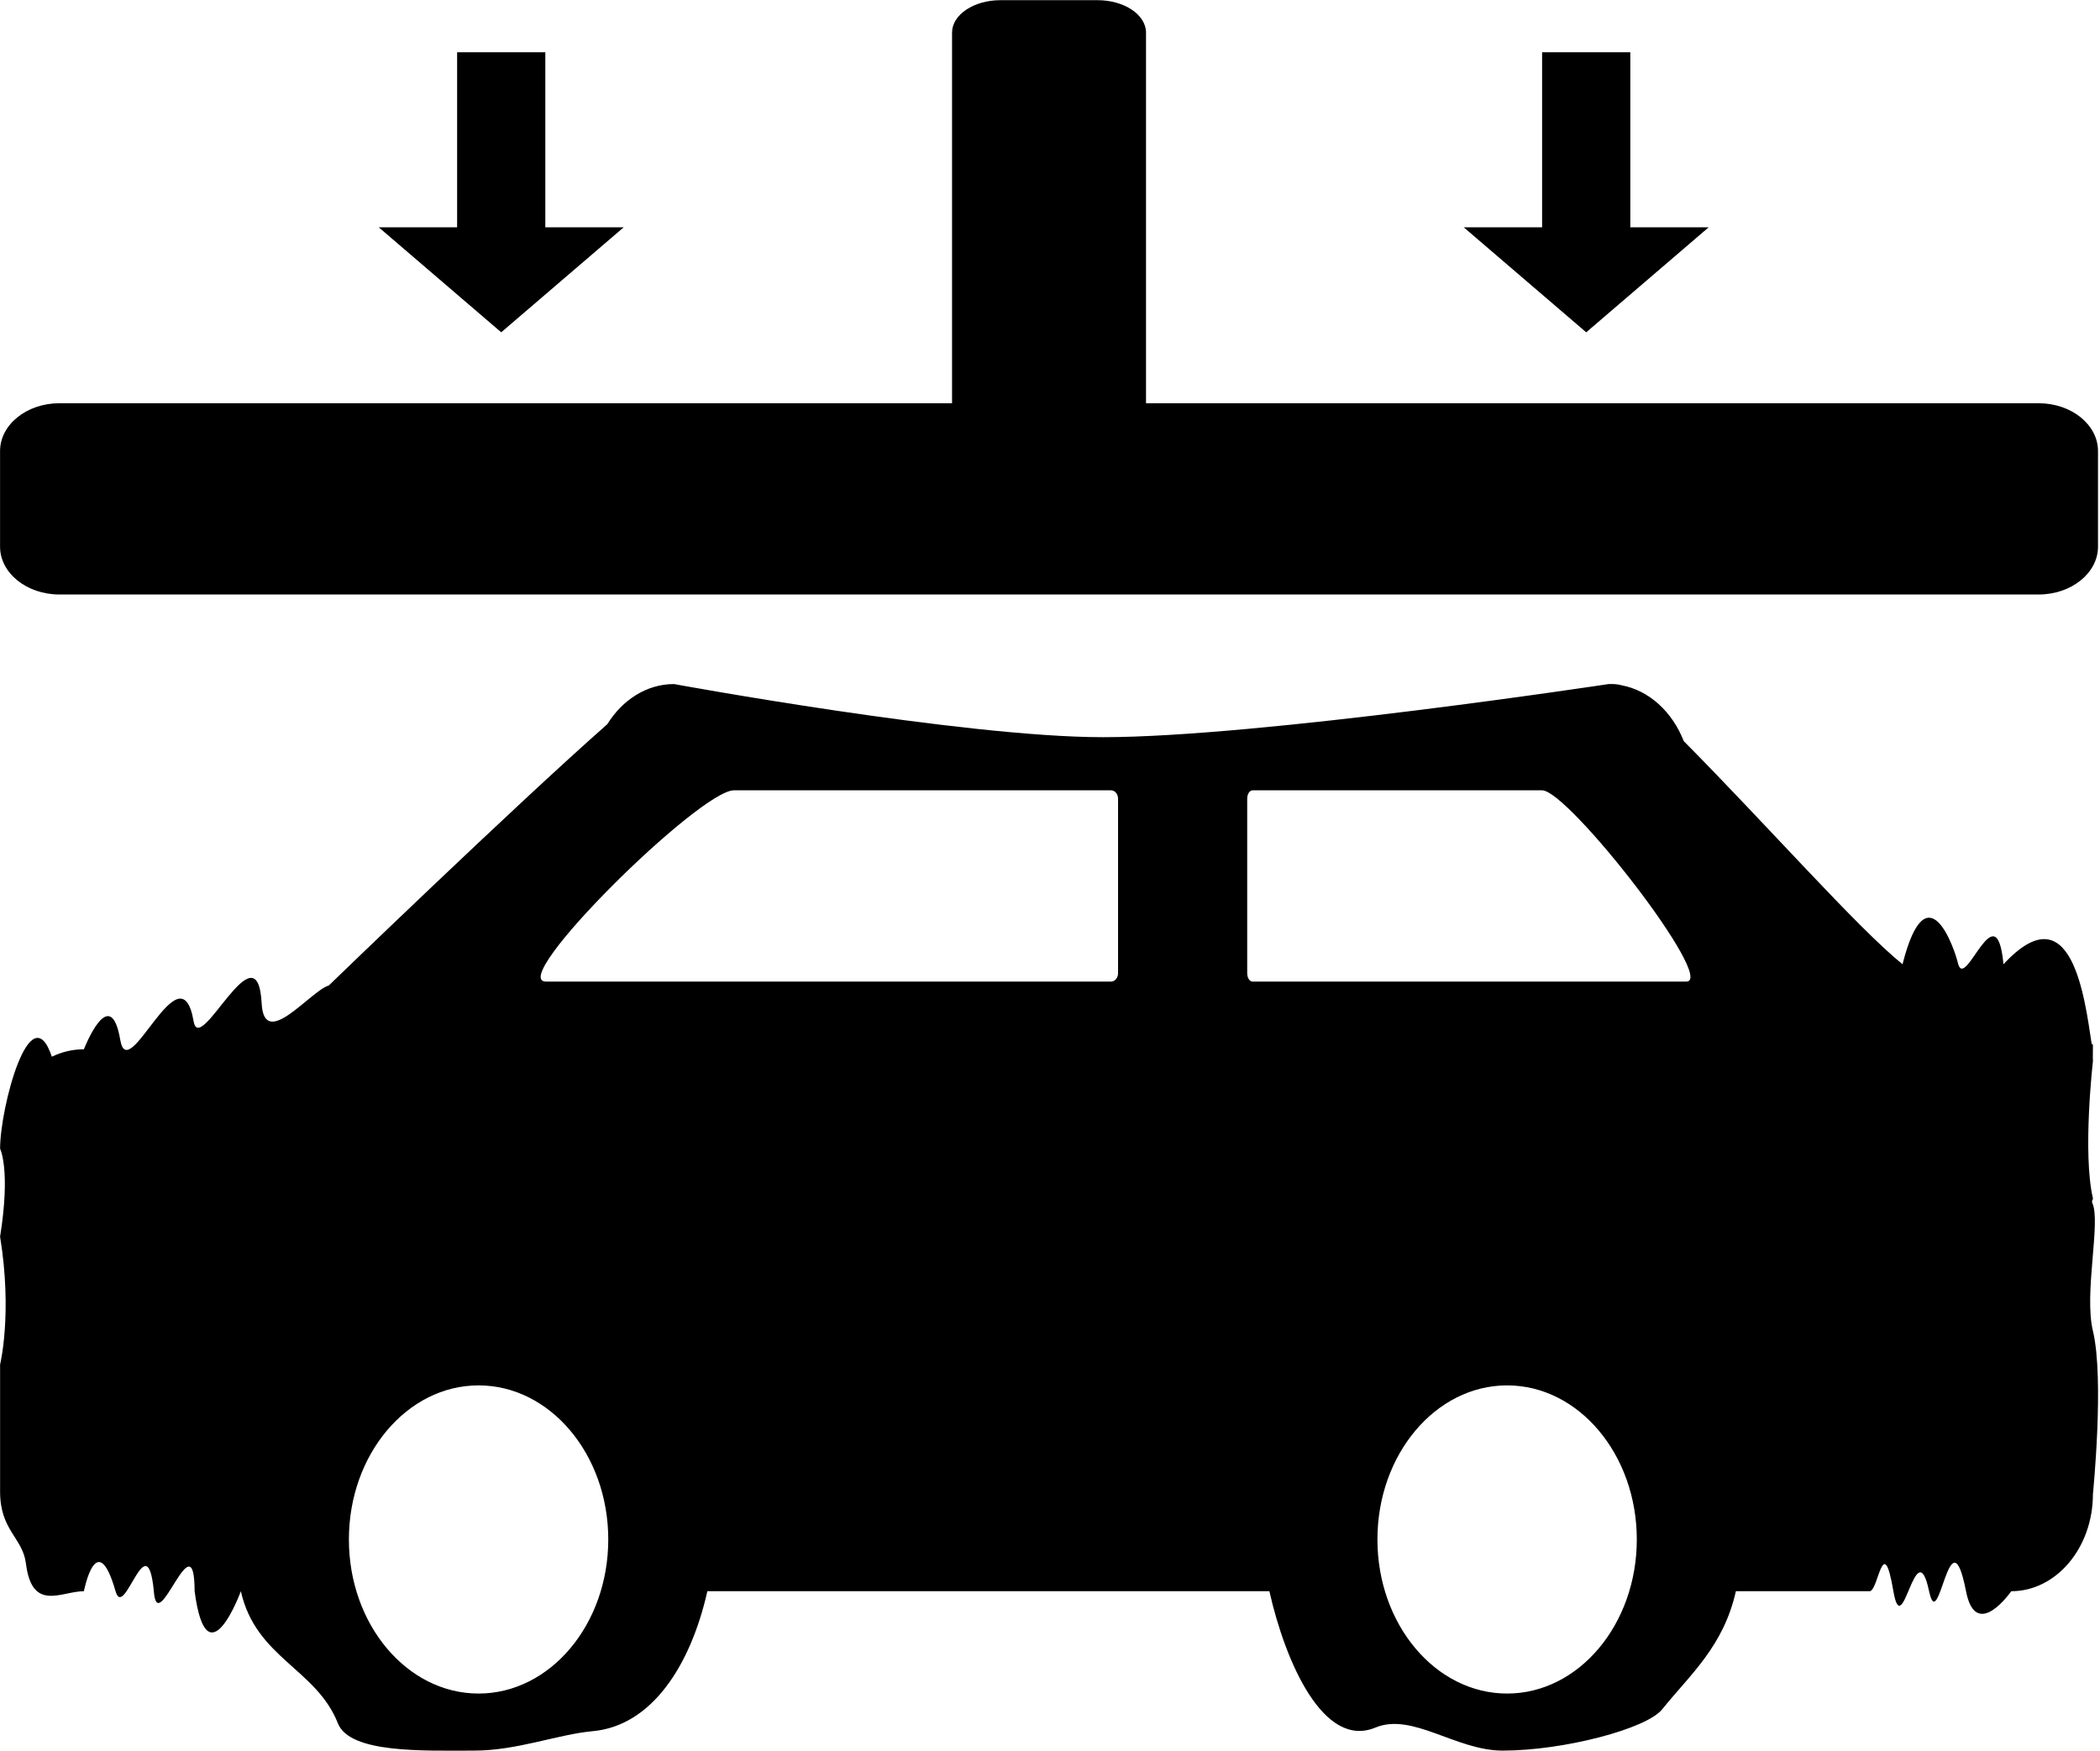
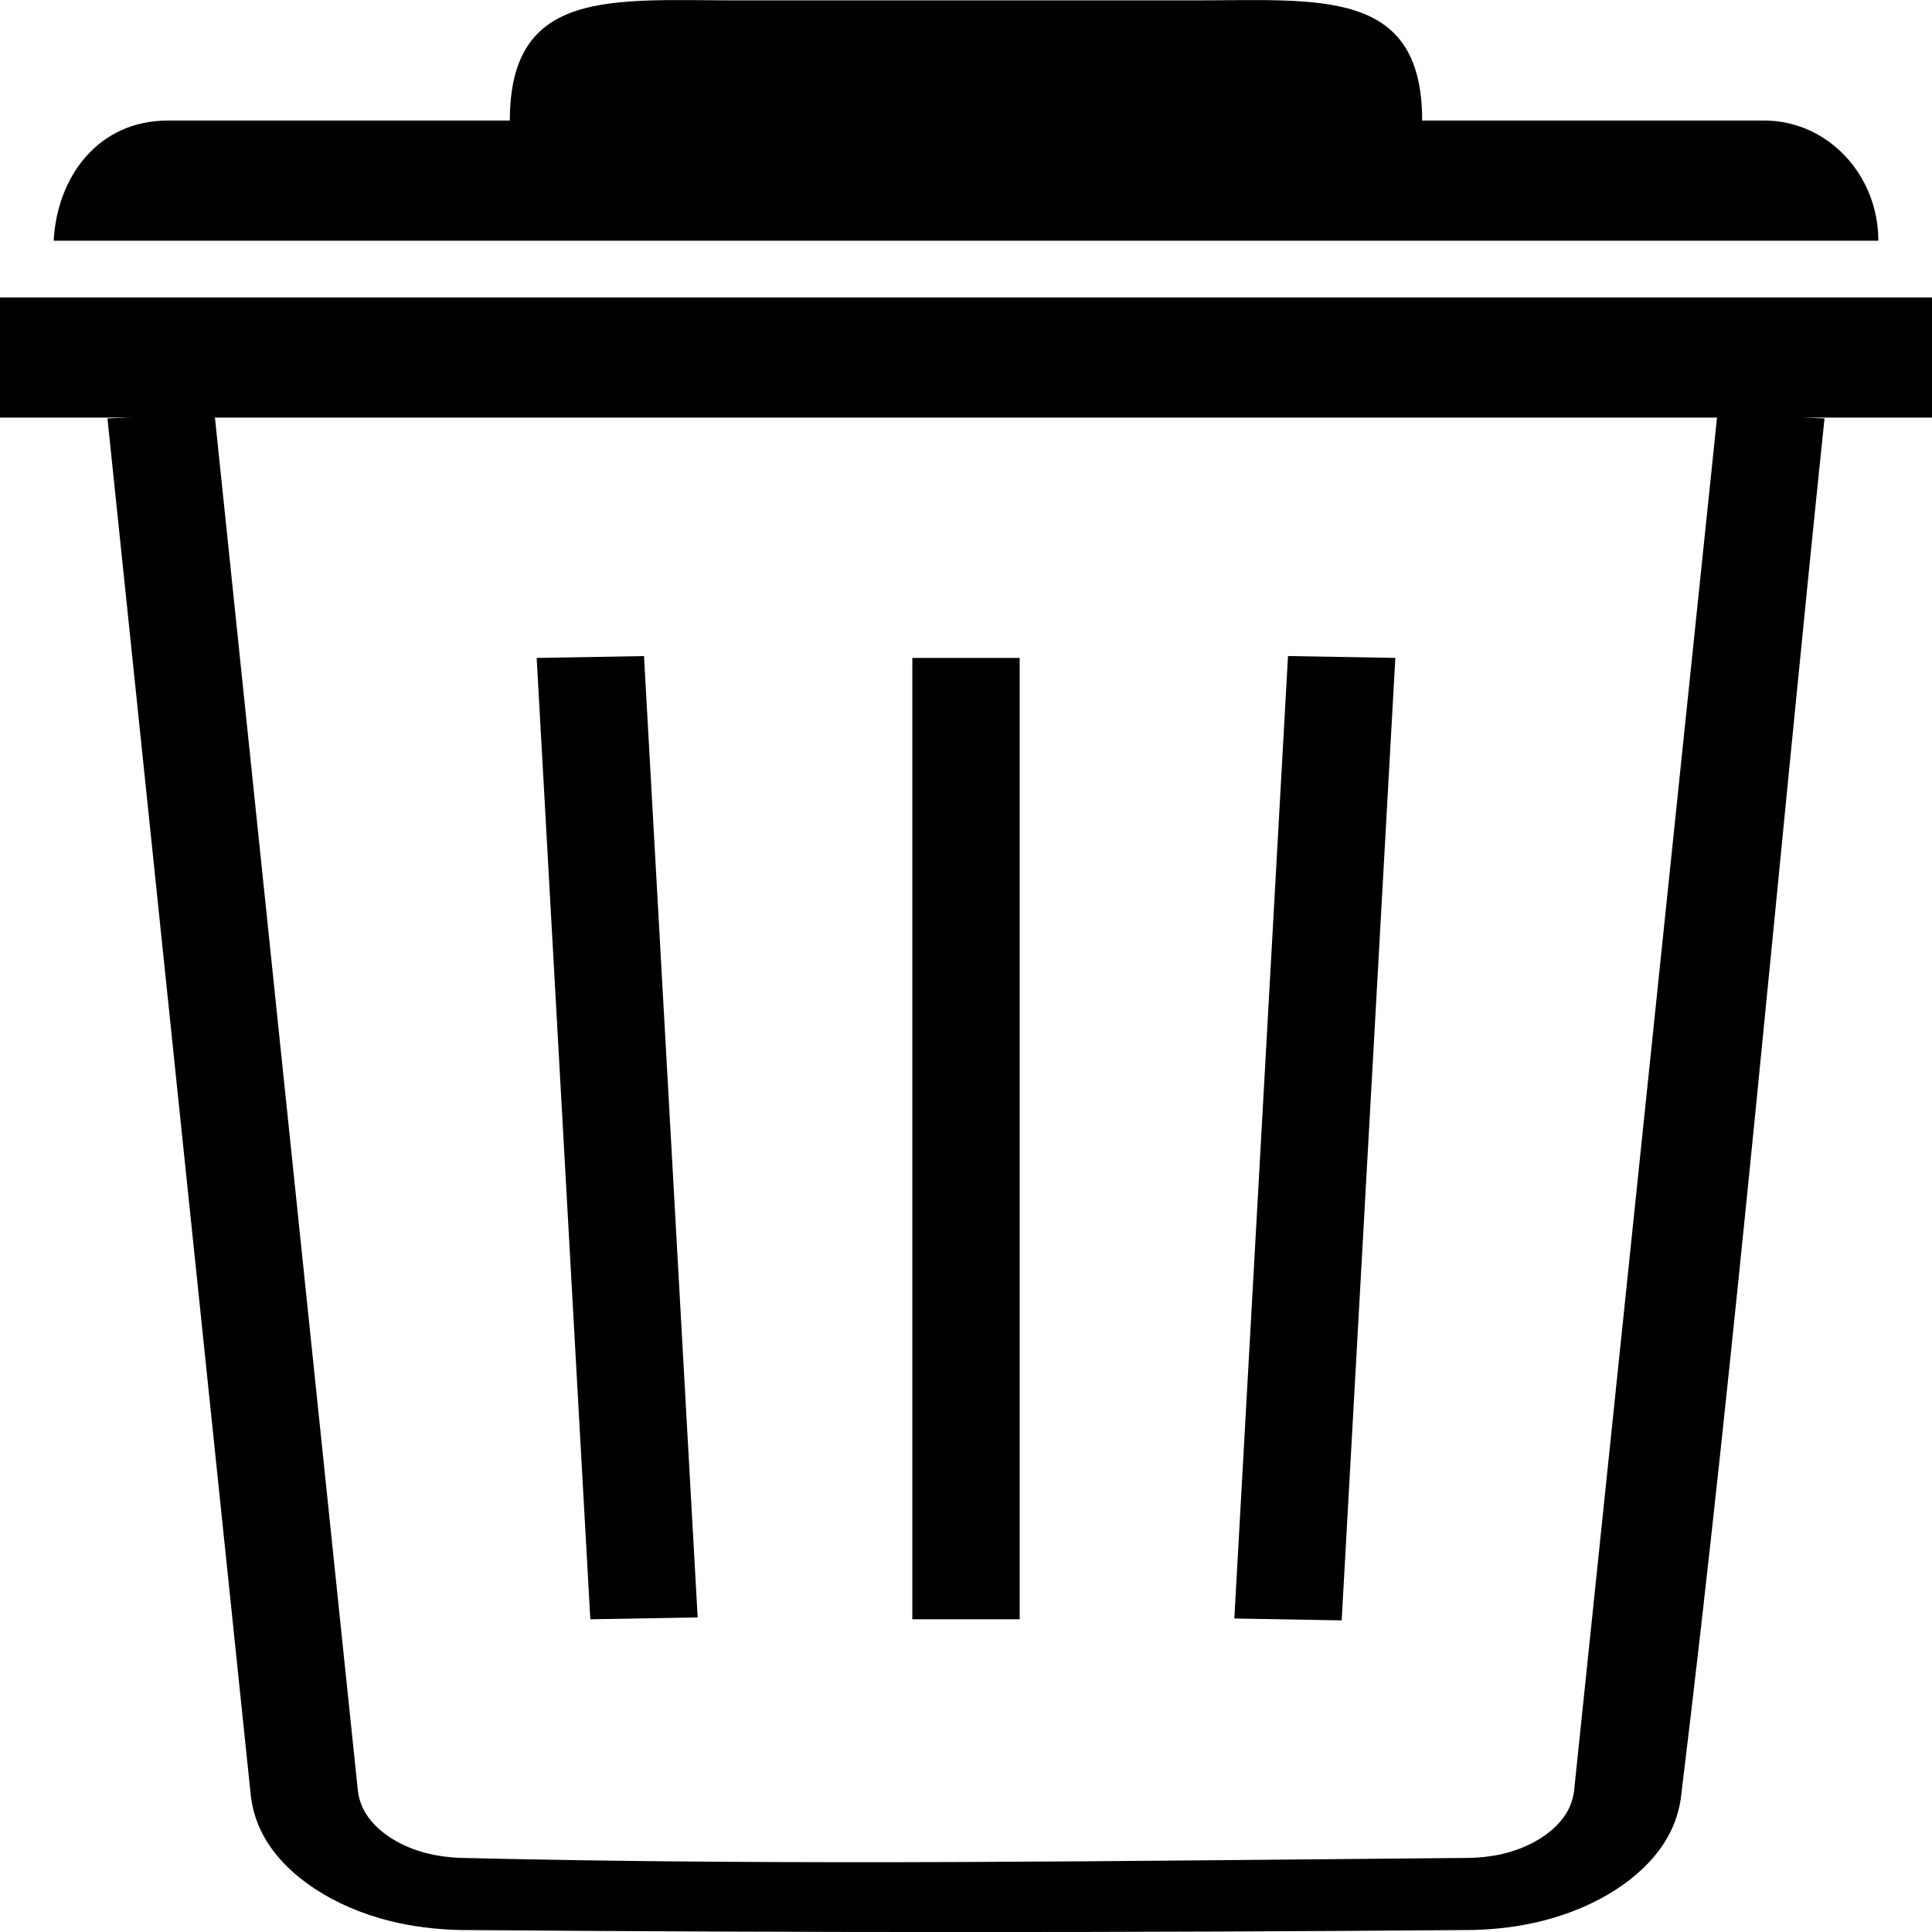
- <svg xmlns="http://www.w3.org/2000/svg" width="100%" height="100%" viewBox="0 0 60 50" version="1.1" xml:space="preserve" style="fill-rule:evenodd;clip-rule:evenodd;stroke-linejoin:round;stroke-miterlimit:2;">
-   <g transform="matrix(1,0,0,1,-2694.18,-3130.64)">
-     <g id="Delete-Icon" transform="matrix(0.30353,0,0,0.30353,1880.06,2240.5)">
-       <g transform="matrix(1.24202,2.28848e-17,-2.84234e-17,1,-640.226,-135.428)">
-         <path d="M2747.15,3106L2679.5,3106C2677.02,3106 2675,3108.02 2675,3110.5L2675,3119.5C2675,3121.98 2677.02,3124 2679.5,3124L2829.5,3124C2831.98,3124 2834,3121.98 2834,3119.5L2834,3110.5C2834,3108.02 2831.98,3106 2829.5,3106L2761.85,3106L2761.85,3071.12C2761.85,3069.44 2760.2,3068.07 2758.18,3068.07L2750.82,3068.07C2748.8,3068.07 2747.15,3069.44 2747.15,3071.12L2747.15,3106Z" />
-       </g>
-       <g transform="matrix(0.84188,0,0,1,442.78,-36)">
-         <path d="M2727.89,3036.78C2729.58,3034.49 2732.29,3033 2735.35,3033C2735.35,3033 2767.66,3038 2783.31,3038C2800.73,3038 2839.85,3033 2839.85,3033C2839.92,3033 2839.99,3033 2840.07,3033C2840.48,3032.99 2840.88,3033.02 2841.27,3033.11C2844.37,3033.59 2846.97,3035.61 2848.25,3038.37C2857.66,3046.36 2867.59,3055.87 2872.71,3059.37C2875.45,3050.29 2878.55,3057.91 2878.94,3059.37C2879.8,3061.79 2883.21,3052.39 2884,3059.37C2891.64,3052.41 2893.09,3062.6 2893.86,3066.87L2894,3066.93C2894,3067.35 2894,3067.75 2893.99,3068.12C2894,3068.24 2894,3068.37 2894,3068.49C2894,3068.49 2892.82,3077.16 2894,3081.39C2894.04,3081.54 2893.8,3081.58 2893.94,3081.85C2894.9,3083.65 2892.98,3090.31 2894,3093.88C2895.29,3098.4 2894,3109.23 2894,3109.23C2894,3114.27 2889.91,3118.37 2884.87,3118.37C2884.87,3118.37 2880.92,3123.16 2879.81,3118.37C2878,3110.56 2876.79,3122.74 2875.68,3118.37C2874.21,3112.53 2872.71,3123.39 2871.69,3118.37C2870.53,3112.63 2870.03,3118.37 2869.03,3118.37L2854.08,3118.37C2852.68,3123.58 2849,3126.18 2845.83,3129.49C2844.08,3131.32 2834.83,3133.37 2828,3133.37C2822.78,3133.37 2817.91,3129.76 2813.78,3131.2C2807.98,3133.24 2803.71,3125.06 2801.92,3118.37L2739.08,3118.37C2737.19,3125.43 2732.81,3131.04 2726.27,3131.54C2722.35,3131.84 2717.82,3133.37 2713,3133.37C2707.35,3133.37 2699.1,3133.65 2697.77,3130.8C2695.34,3125.64 2688.61,3124.67 2686.92,3118.37C2686.92,3118.37 2683.12,3127.1 2681.75,3118.37C2681.73,3111.35 2677.59,3122.96 2677.19,3118.37C2676.44,3111.83 2673.89,3121.22 2672.91,3118.37C2670.8,3112.19 2669.37,3118.37 2669.37,3118.37C2666.85,3118.37 2663.57,3120.37 2662.89,3115.76C2662.52,3113.32 2660,3112.66 2660,3109L2660,3097.03C2660,3097.03 2661.4,3092.27 2660,3085C2661.2,3078.7 2660,3076.73 2660,3076.73C2660,3072.83 2663.39,3062.1 2665.79,3068.07C2666.89,3067.62 2668.1,3067.37 2669.37,3067.37C2669.37,3067.37 2672.32,3060.97 2673.44,3066.5C2674.34,3070.95 2680.18,3057.62 2681.64,3064.74C2682.34,3068.16 2688.78,3055.58 2689.25,3063.08C2689.54,3067.52 2694.73,3061.85 2696.75,3061.37C2696.75,3061.37 2717.36,3044.59 2727.89,3036.78ZM2828.5,3099C2836.5,3099 2843,3105.5 2843,3113.5C2843,3121.5 2836.5,3128 2828.5,3128C2820.5,3128 2814,3121.5 2814,3113.5C2814,3105.5 2820.5,3099 2828.5,3099ZM2713.5,3099C2721.5,3099 2728,3105.5 2728,3113.5C2728,3121.5 2721.5,3128 2713.5,3128C2705.5,3128 2699,3121.5 2699,3113.5C2699,3105.5 2705.5,3099 2713.5,3099ZM2848.53,3061C2851.98,3061 2835.36,3043 2832.41,3043L2800.04,3043C2799.71,3043 2799.44,3043.35 2799.44,3043.79L2799.44,3060.21C2799.44,3060.65 2799.71,3061 2800.04,3061L2848.53,3061ZM2721.05,3061C2716.56,3061 2738.21,3043 2742.05,3043L2784.21,3043C2784.65,3043 2785,3043.35 2785,3043.79L2785,3060.21C2785,3060.65 2784.65,3061 2784.21,3061L2721.05,3061Z" />
-       </g>
-       <g transform="matrix(3.29457,0,0,3.29457,-6193.99,-7381.48)">
-         <path d="M2707.24,3137.13L2705,3137.13L2708.5,3140.13L2712,3137.13L2709.76,3137.13L2709.76,3132.13L2707.24,3132.13L2707.24,3137.13Z" />
-       </g>
-       <g transform="matrix(3.29457,0,0,3.29457,-6091.86,-7381.48)">
-         <path d="M2707.24,3137.13L2705,3137.13L2708.5,3140.13L2712,3137.13L2709.76,3137.13L2709.76,3132.13L2707.24,3132.13L2707.24,3137.13Z" />
+ <svg xmlns="http://www.w3.org/2000/svg" width="100%" height="100%" viewBox="0 0 36 36" version="1.1" xmlnsXlink="http://www.w3.org/1999/xlink" xmlSpace="preserve" xmlnsSerif="http://www.serif.com/" style="fill-rule:evenodd;clip-rule:evenodd;stroke-linejoin:round;stroke-miterlimit:2;">
+   <g transform="matrix(1,0,0,1,-2688,-3348.99)">
+     <g transform="matrix(1,0,0,1,-27,-128)">
+       <g id="Delete" transform="matrix(0.390625,-3.79827e-17,-2.67147e-17,0.466492,2457,3274.29)">
+         <g transform="matrix(2.56,2.0844e-16,1.64135e-16,2.4,209.92,-1.4966e-13)">
+           <rect x="176" y="186" width="36" height="2" style="fill-rule:nonzero;" />
+         </g>
+         <g transform="matrix(2.56,2.0844e-16,8.20676e-17,1.2,209.92,230.4)">
+           <rect x="193" y="192" width="2" height="32" style="fill-rule:nonzero;" />
+         </g>
+         <g transform="matrix(2.56,2.0844e-16,8.21637e-17,1.2014,209.92,230.093)">
+           <path d="M202,192.031L201,224.031L199,223.969L200,191.969C200.667,191.99 201.333,192.01 202,192.031Z" style="fill-rule:nonzero;" />
+         </g>
+         <g transform="matrix(2.56,2.0844e-16,8.20676e-17,1.2,209.92,230.363)">
+           <path d="M189,223.969L187,224.031L186,192.031L188,191.969C188.333,202.635 188.666,213.302 189,223.969Z" style="fill-rule:nonzero;" />
+         </g>
+         <g transform="matrix(2.38933,1.94544e-16,9.84812e-17,1.44,243.029,180.413)">
+           <path d="M181.859,226.133C181.879,226.359 181.931,226.579 182.027,226.787C182.255,227.285 182.703,227.684 183.246,227.874C183.454,227.946 183.671,227.985 183.892,227.998C190.609,228.225 197.335,228.076 204.056,227.999C204.278,227.992 204.496,227.958 204.707,227.89C205.271,227.706 205.738,227.3 205.973,226.787C206.069,226.579 206.121,226.359 206.141,226.134L209.003,187.93L211.14,188.07C210.184,200.839 209.391,213.619 208.269,226.376C208.222,226.79 208.119,227.192 207.943,227.575C207.486,228.571 206.593,229.367 205.505,229.747C205.056,229.904 204.586,229.983 204.107,229.999C197.37,230.075 190.63,230.075 183.893,229.999C183.414,229.983 182.944,229.904 182.495,229.747C181.375,229.356 180.463,228.524 180.018,227.488C179.853,227.102 179.759,226.698 179.723,226.285L176.86,188.07L178.997,187.93C179.951,200.665 180.905,213.399 181.859,226.133Z" style="fill-rule:nonzero;" />
+         </g>
+         <g transform="matrix(5.44,4.42936e-16,3.28271e-16,4.8,151.68,367.335)">
+           <path d="M106,15C106,13.895 105.105,14 104,14L100,14C98.895,14 98,13.895 98,15L95,15C94.388,15.001 94.03,15.469 94,16L110,16C110,15.448 109.552,15 109,15L106,15Z" />
+         </g>
      </g>
    </g>
  </g>
</svg>
